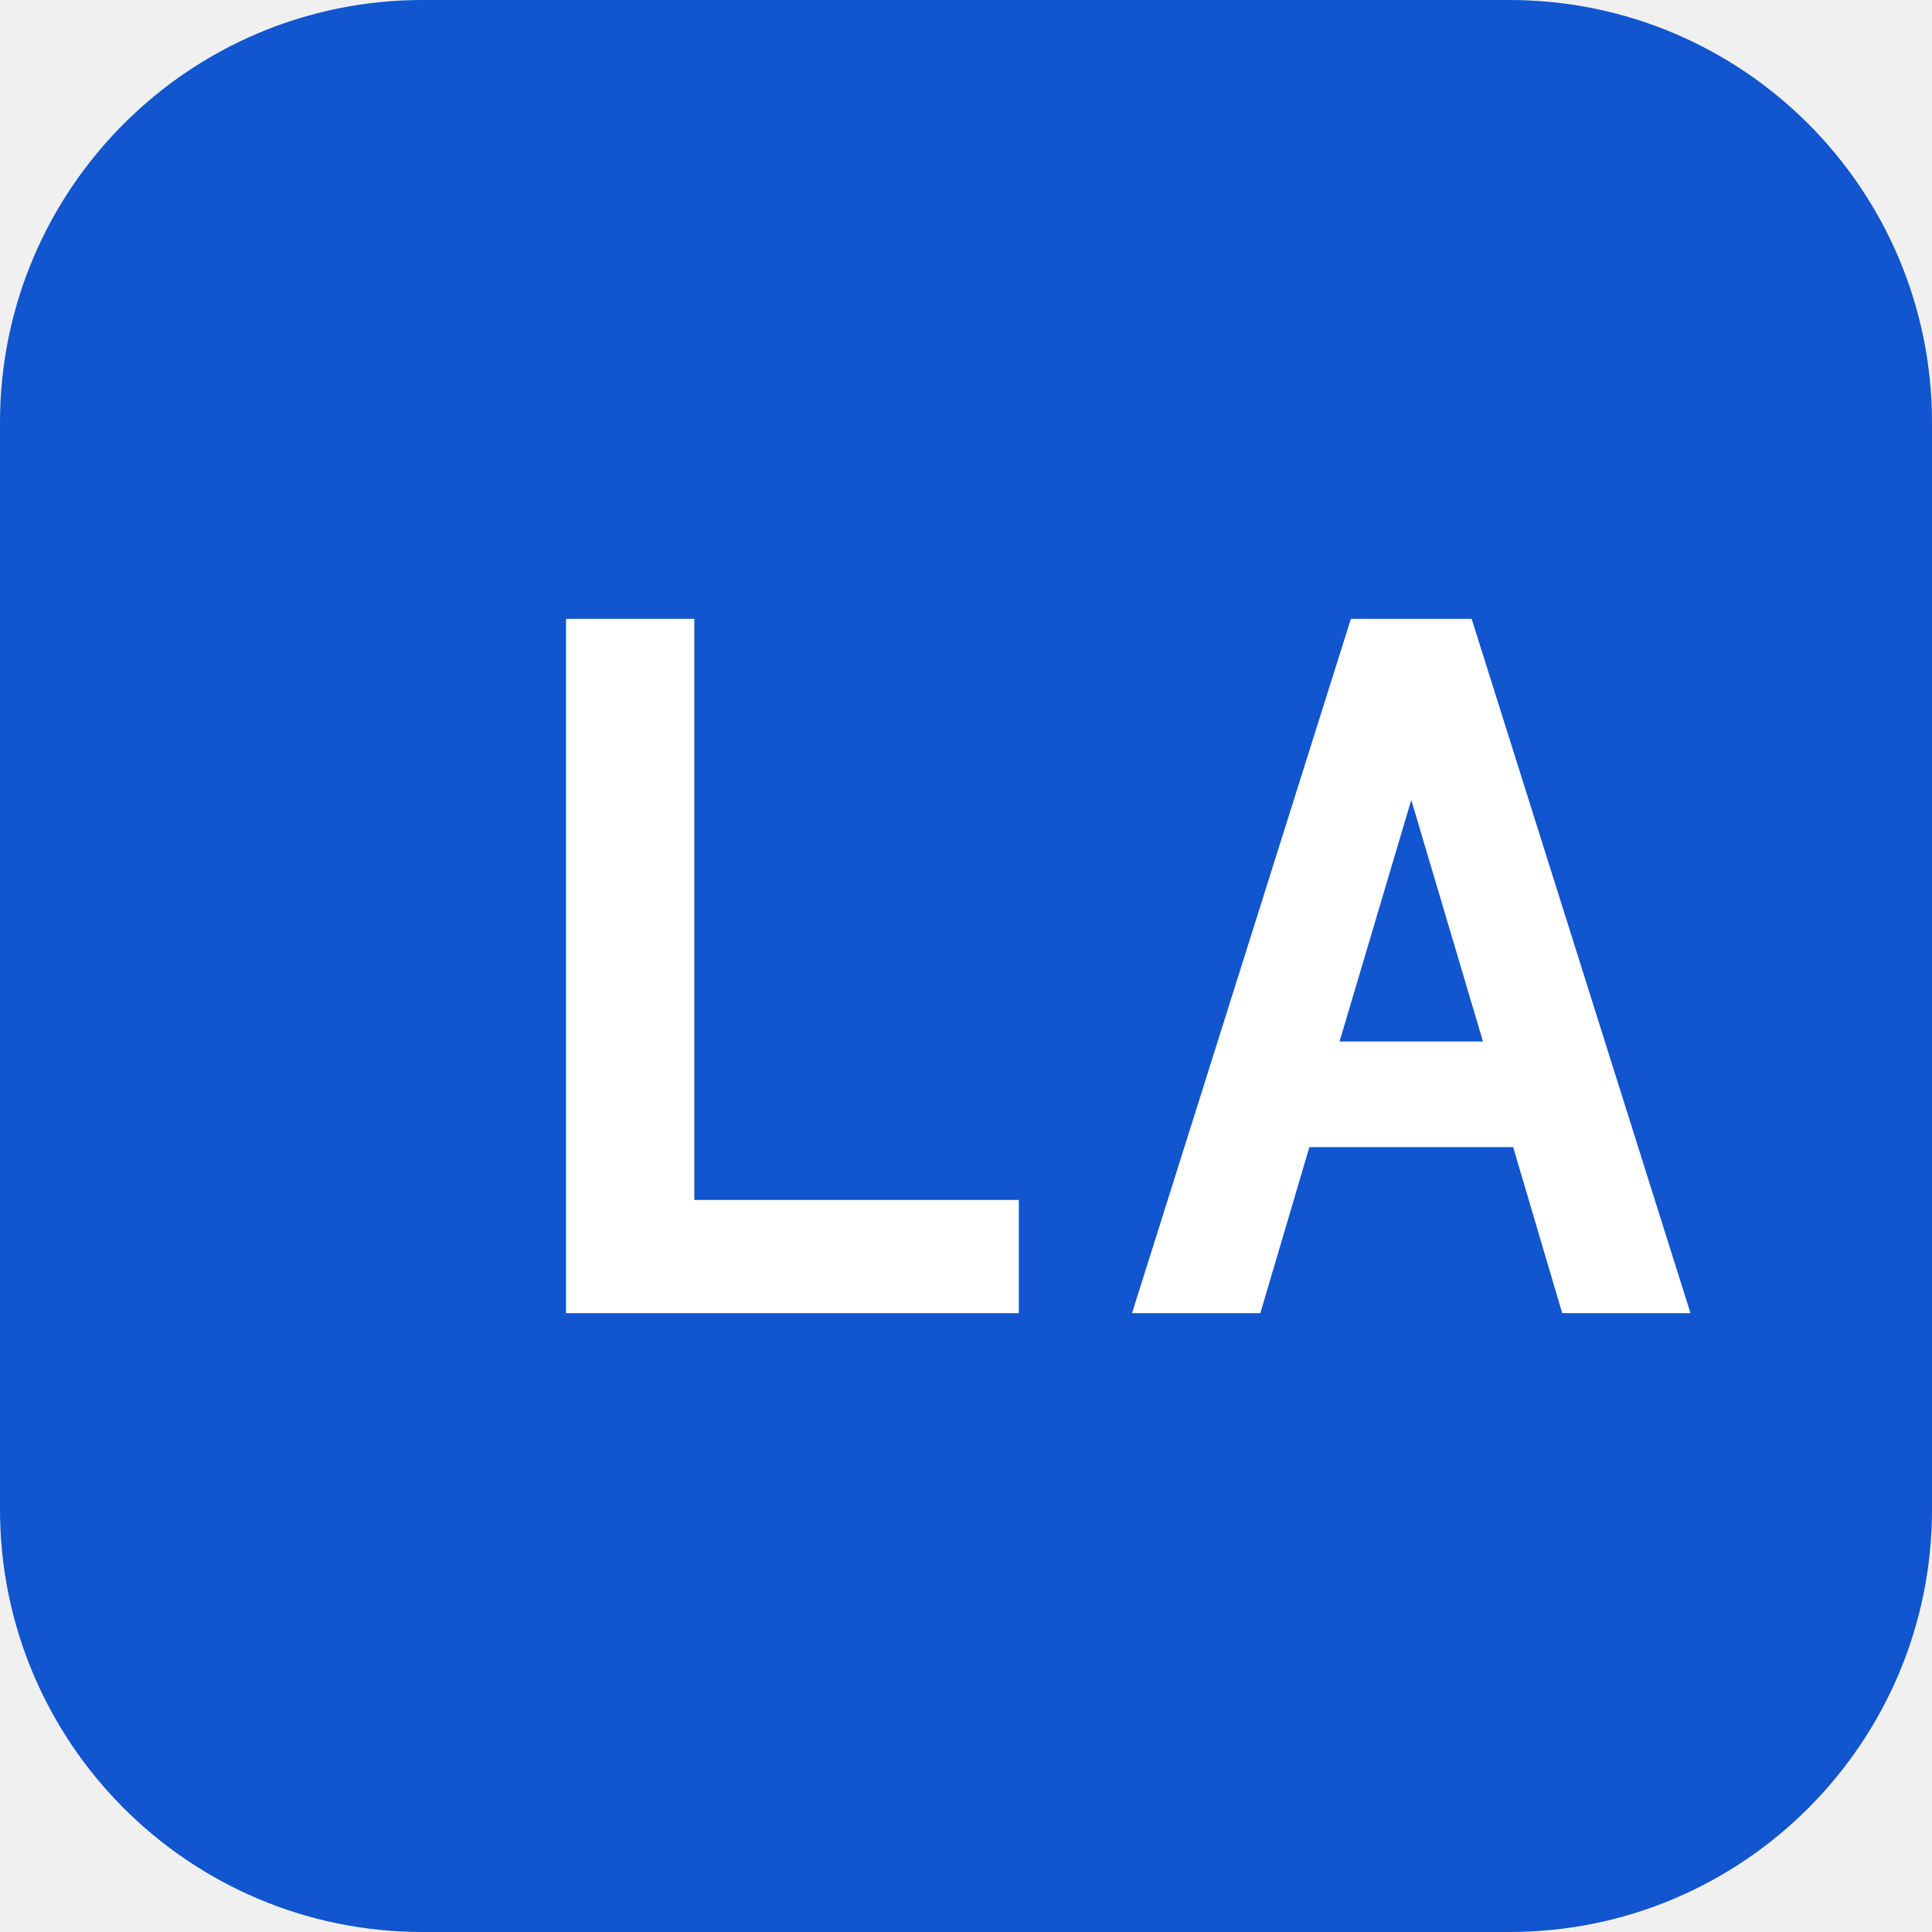
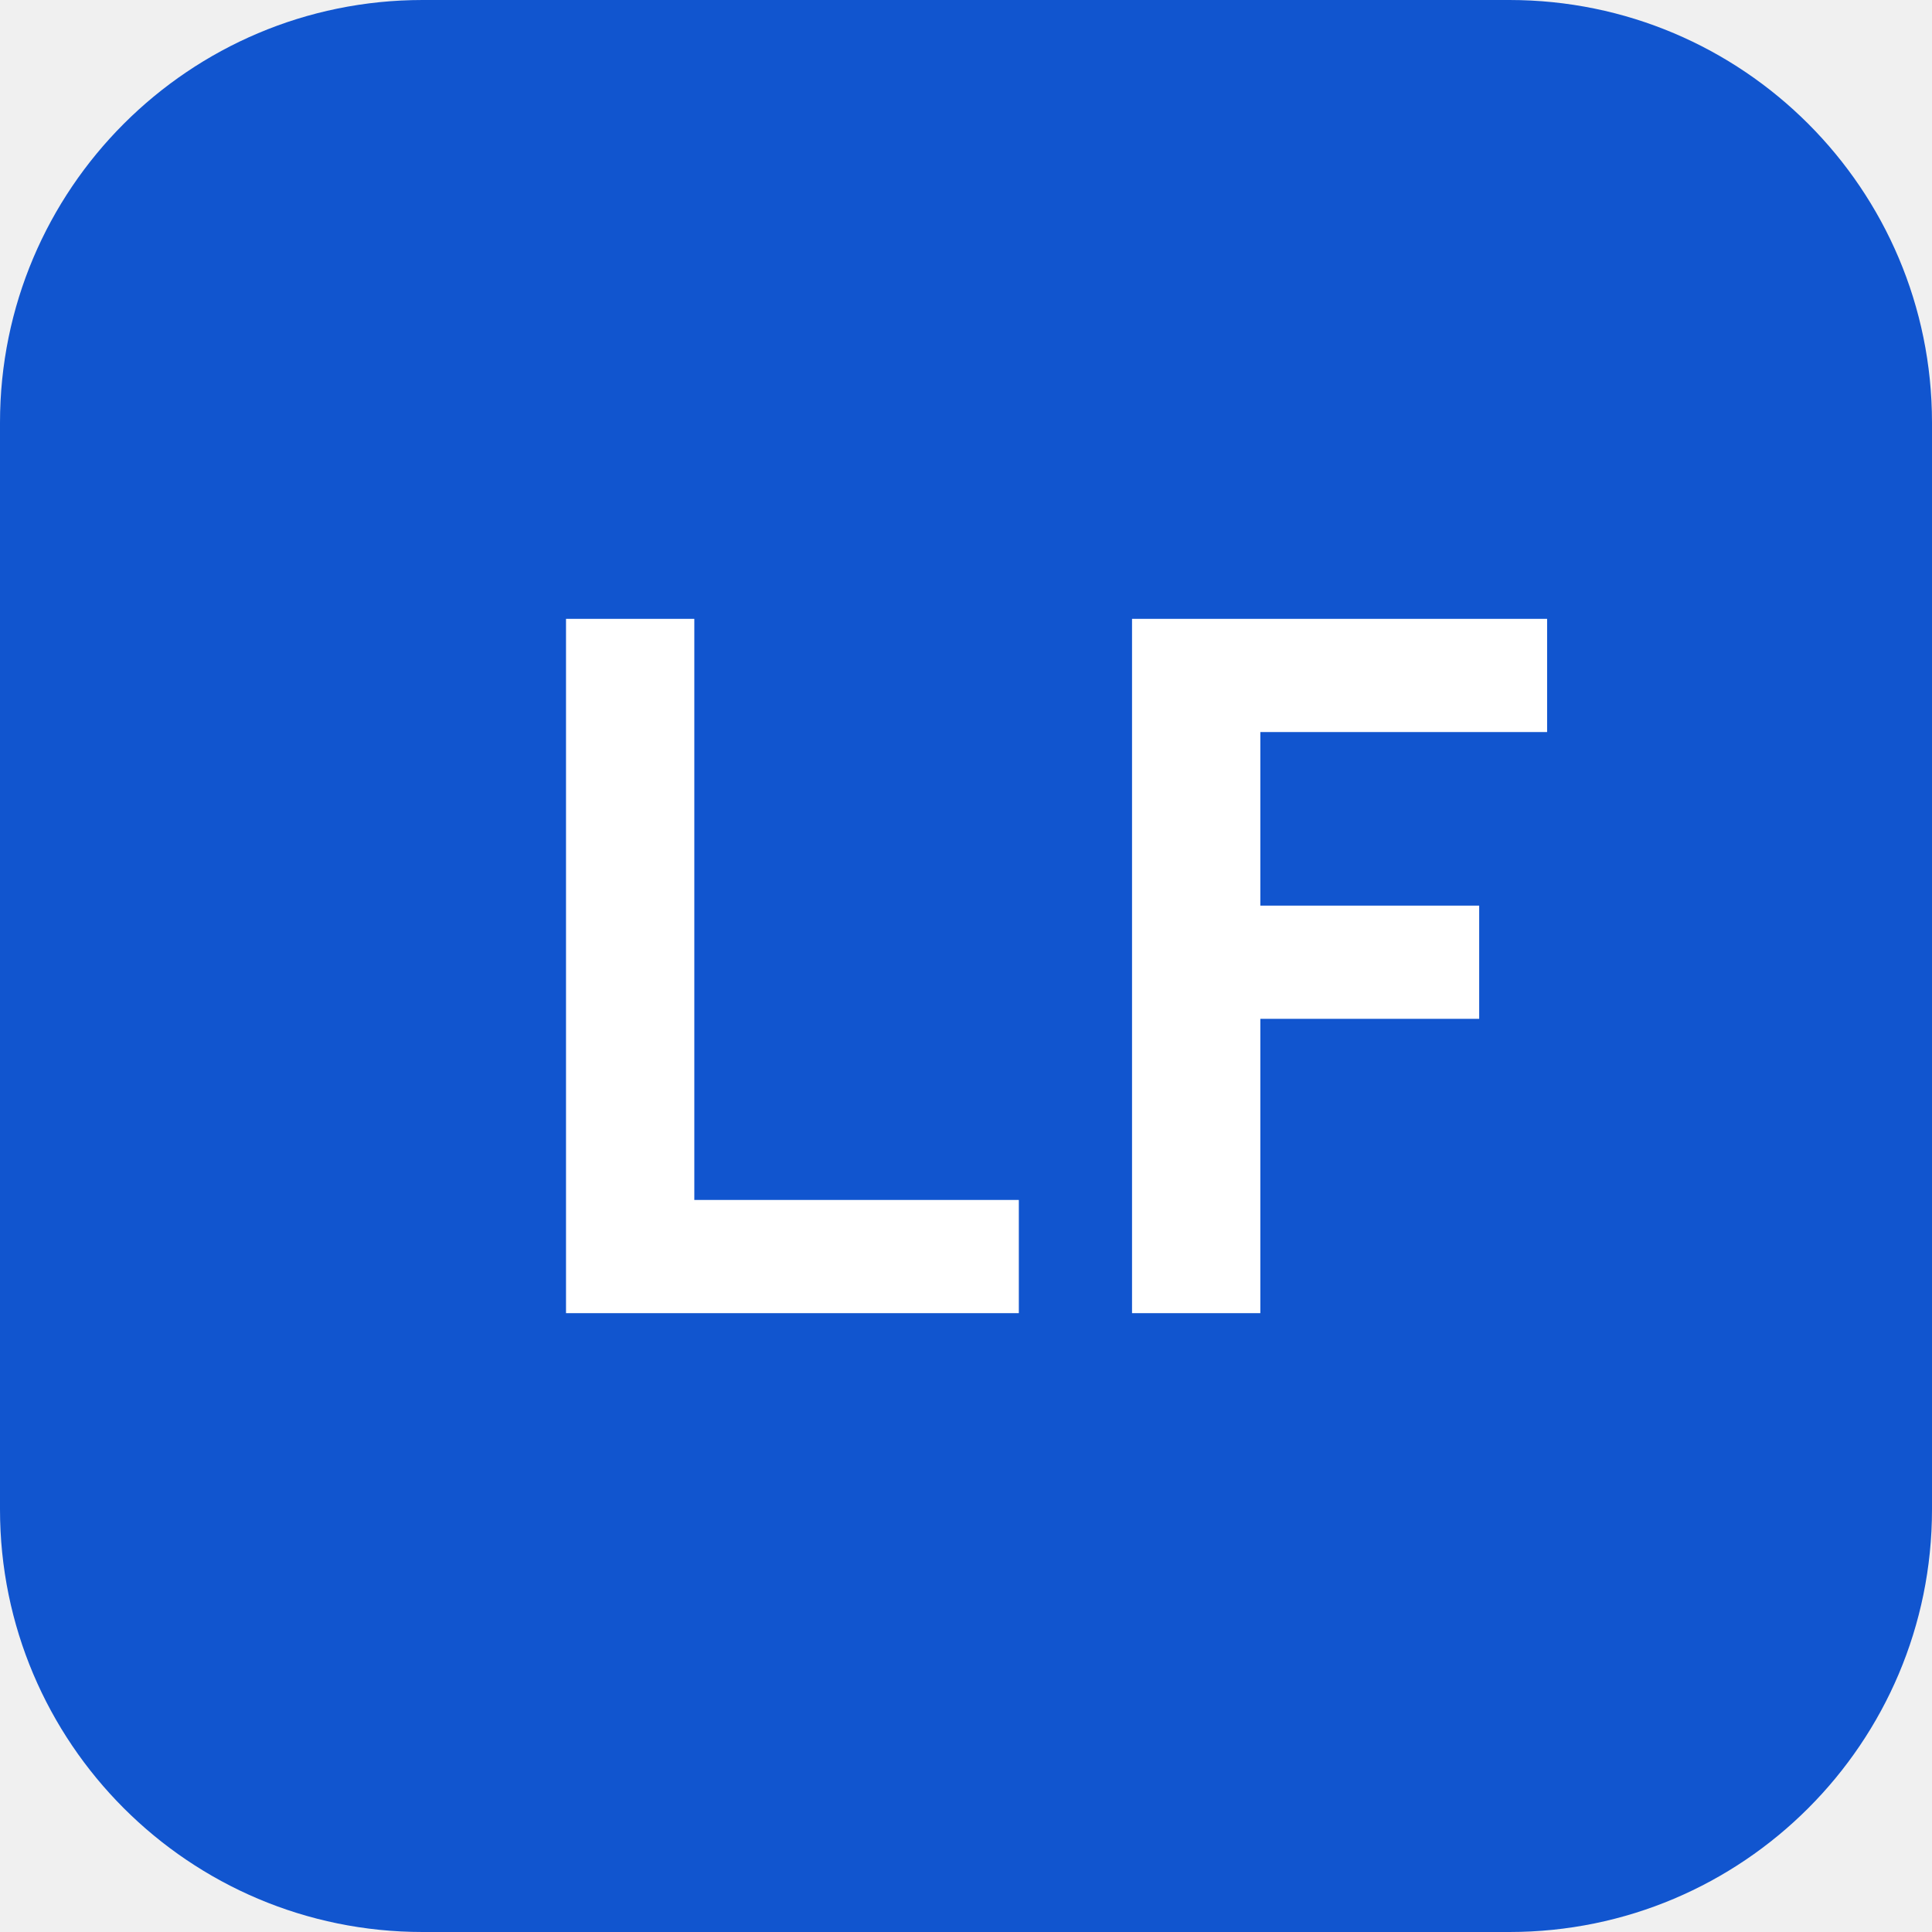
<svg xmlns="http://www.w3.org/2000/svg" viewBox="0 0 512 512" role="img" aria-label="LinguaFusion">
  <rect width="512" height="512" rx="112" fill="#1155cf" />
  <path d="M150 348V164h34v154h86v30z" fill="#fff" />
-   <path d="M300 348l58-184h32l58 184h-34l-13-44h-54l-13 44zm55-72h38l-19-64z" fill="#fff" />
+   <path d="M300 164h110v30h-76v46h58v30h-58v78h-34z" fill="#fff" />
</svg>
